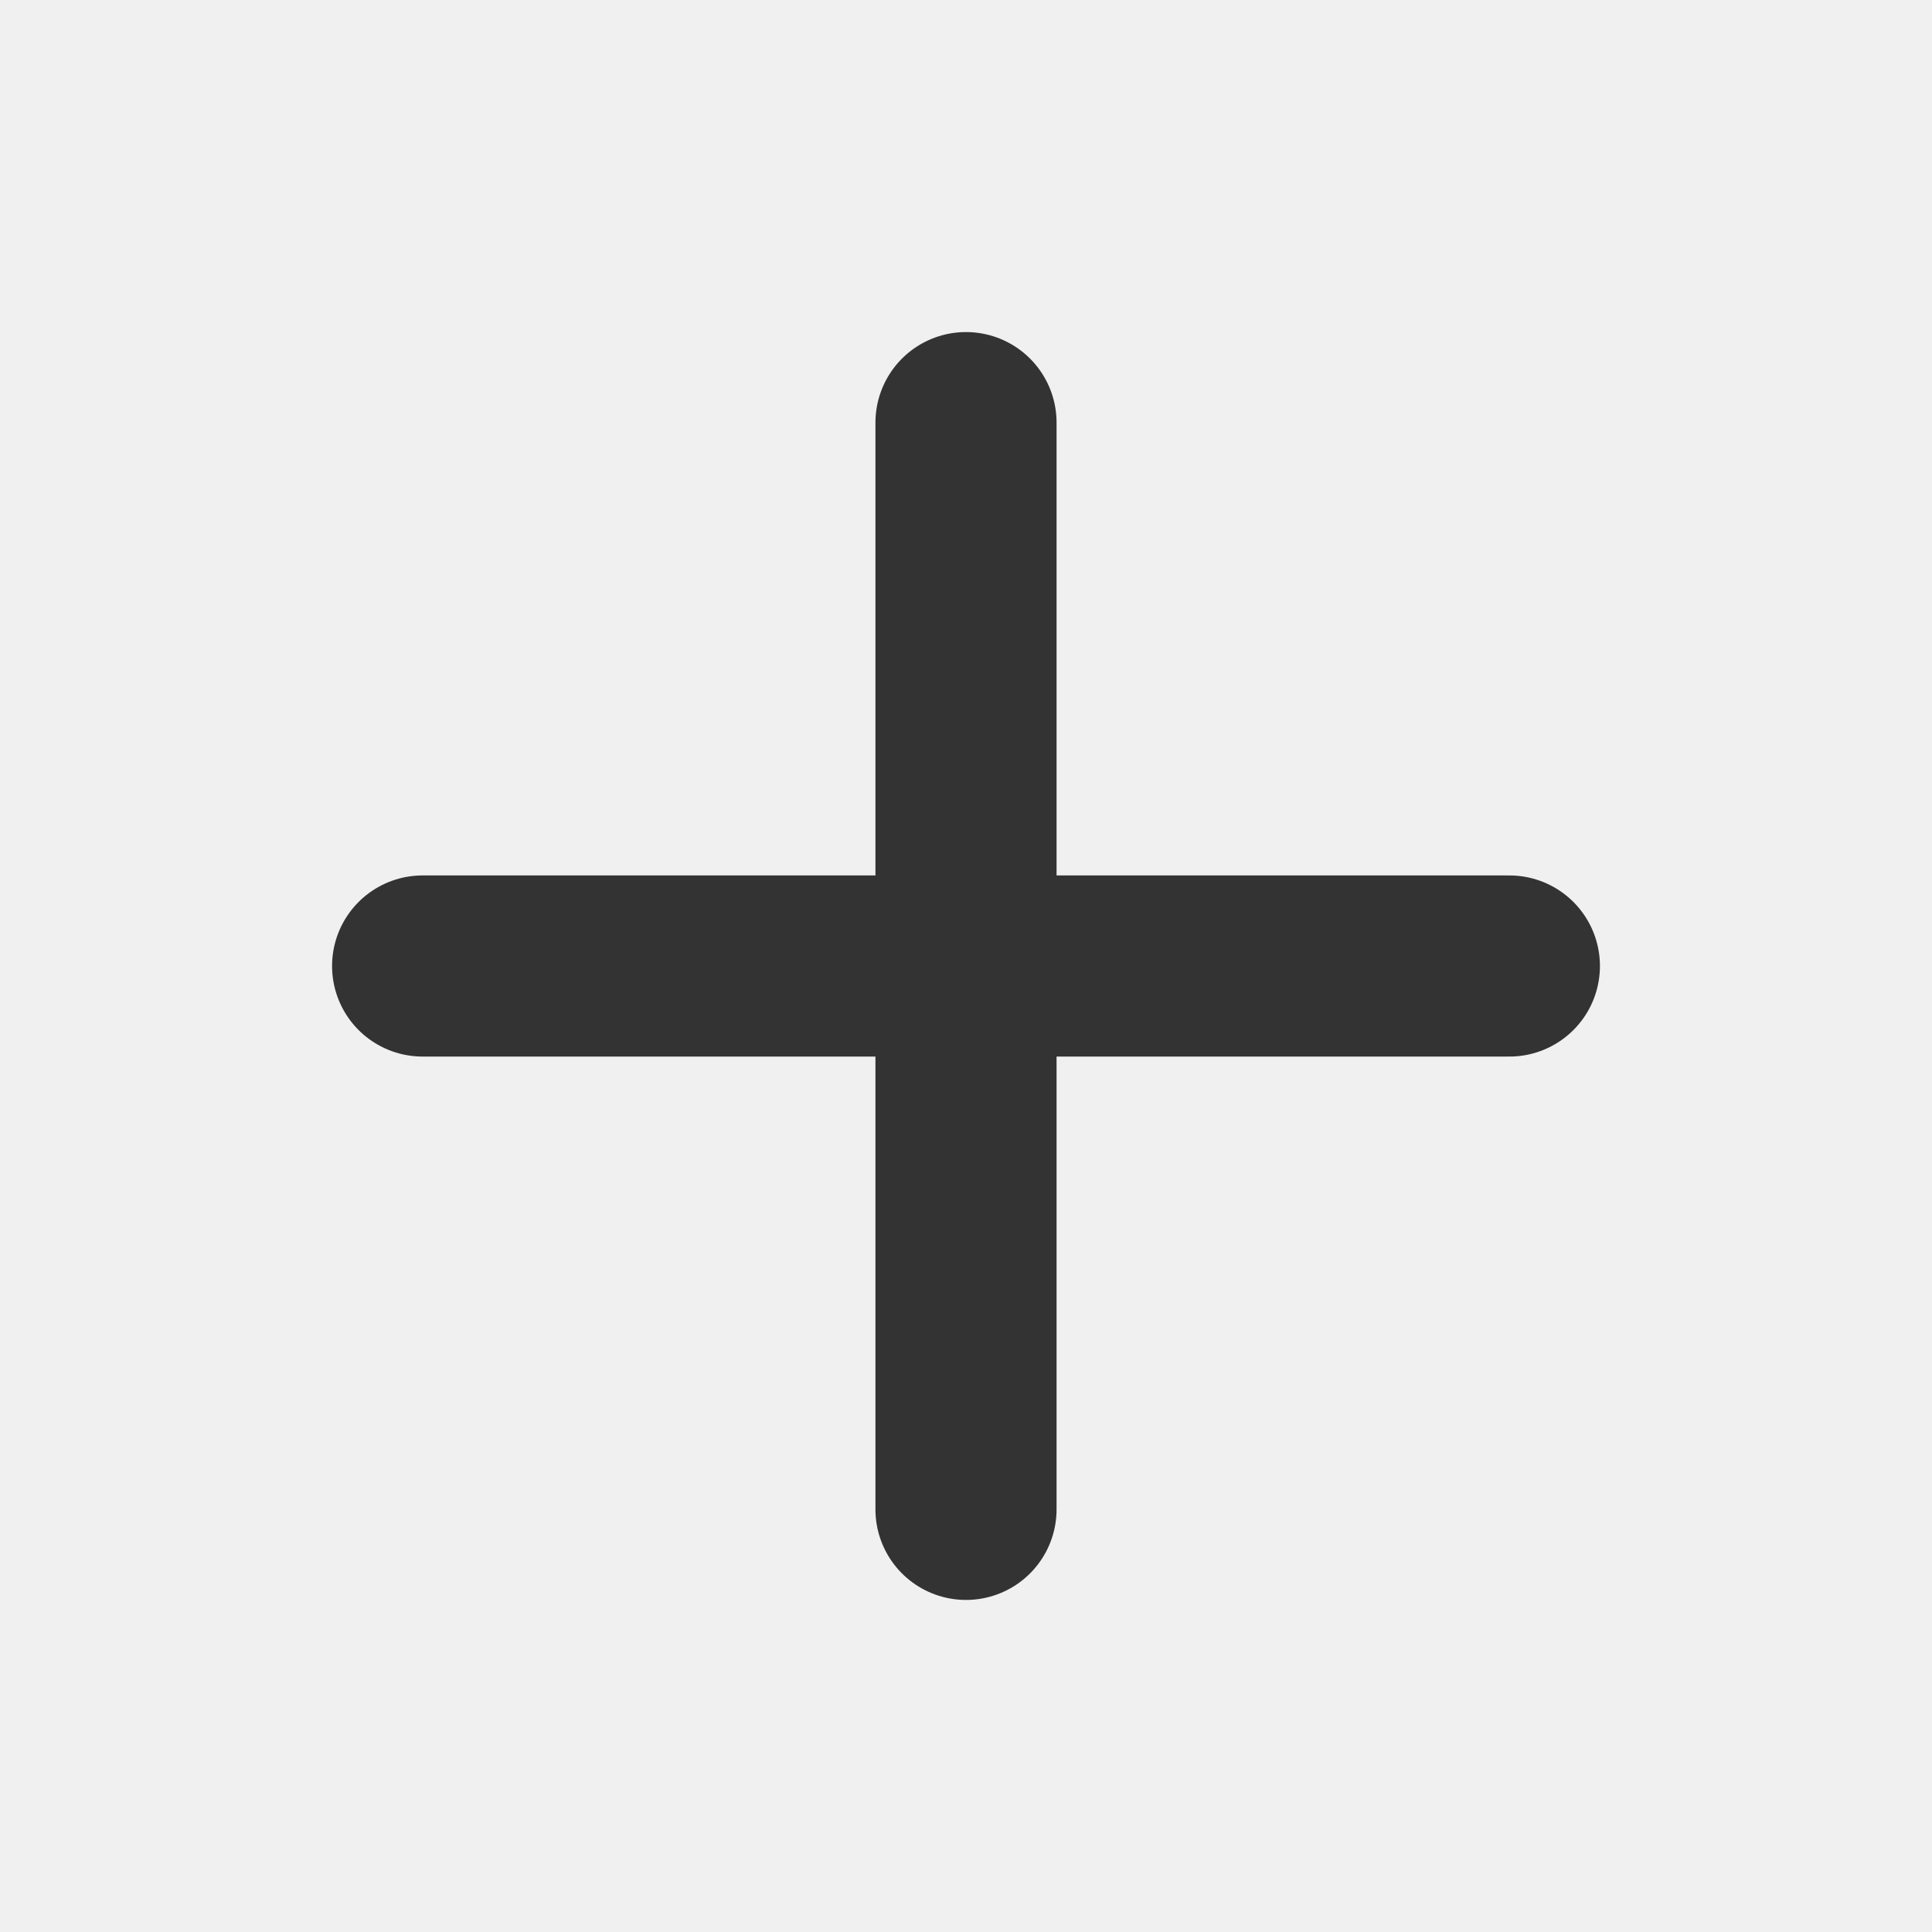
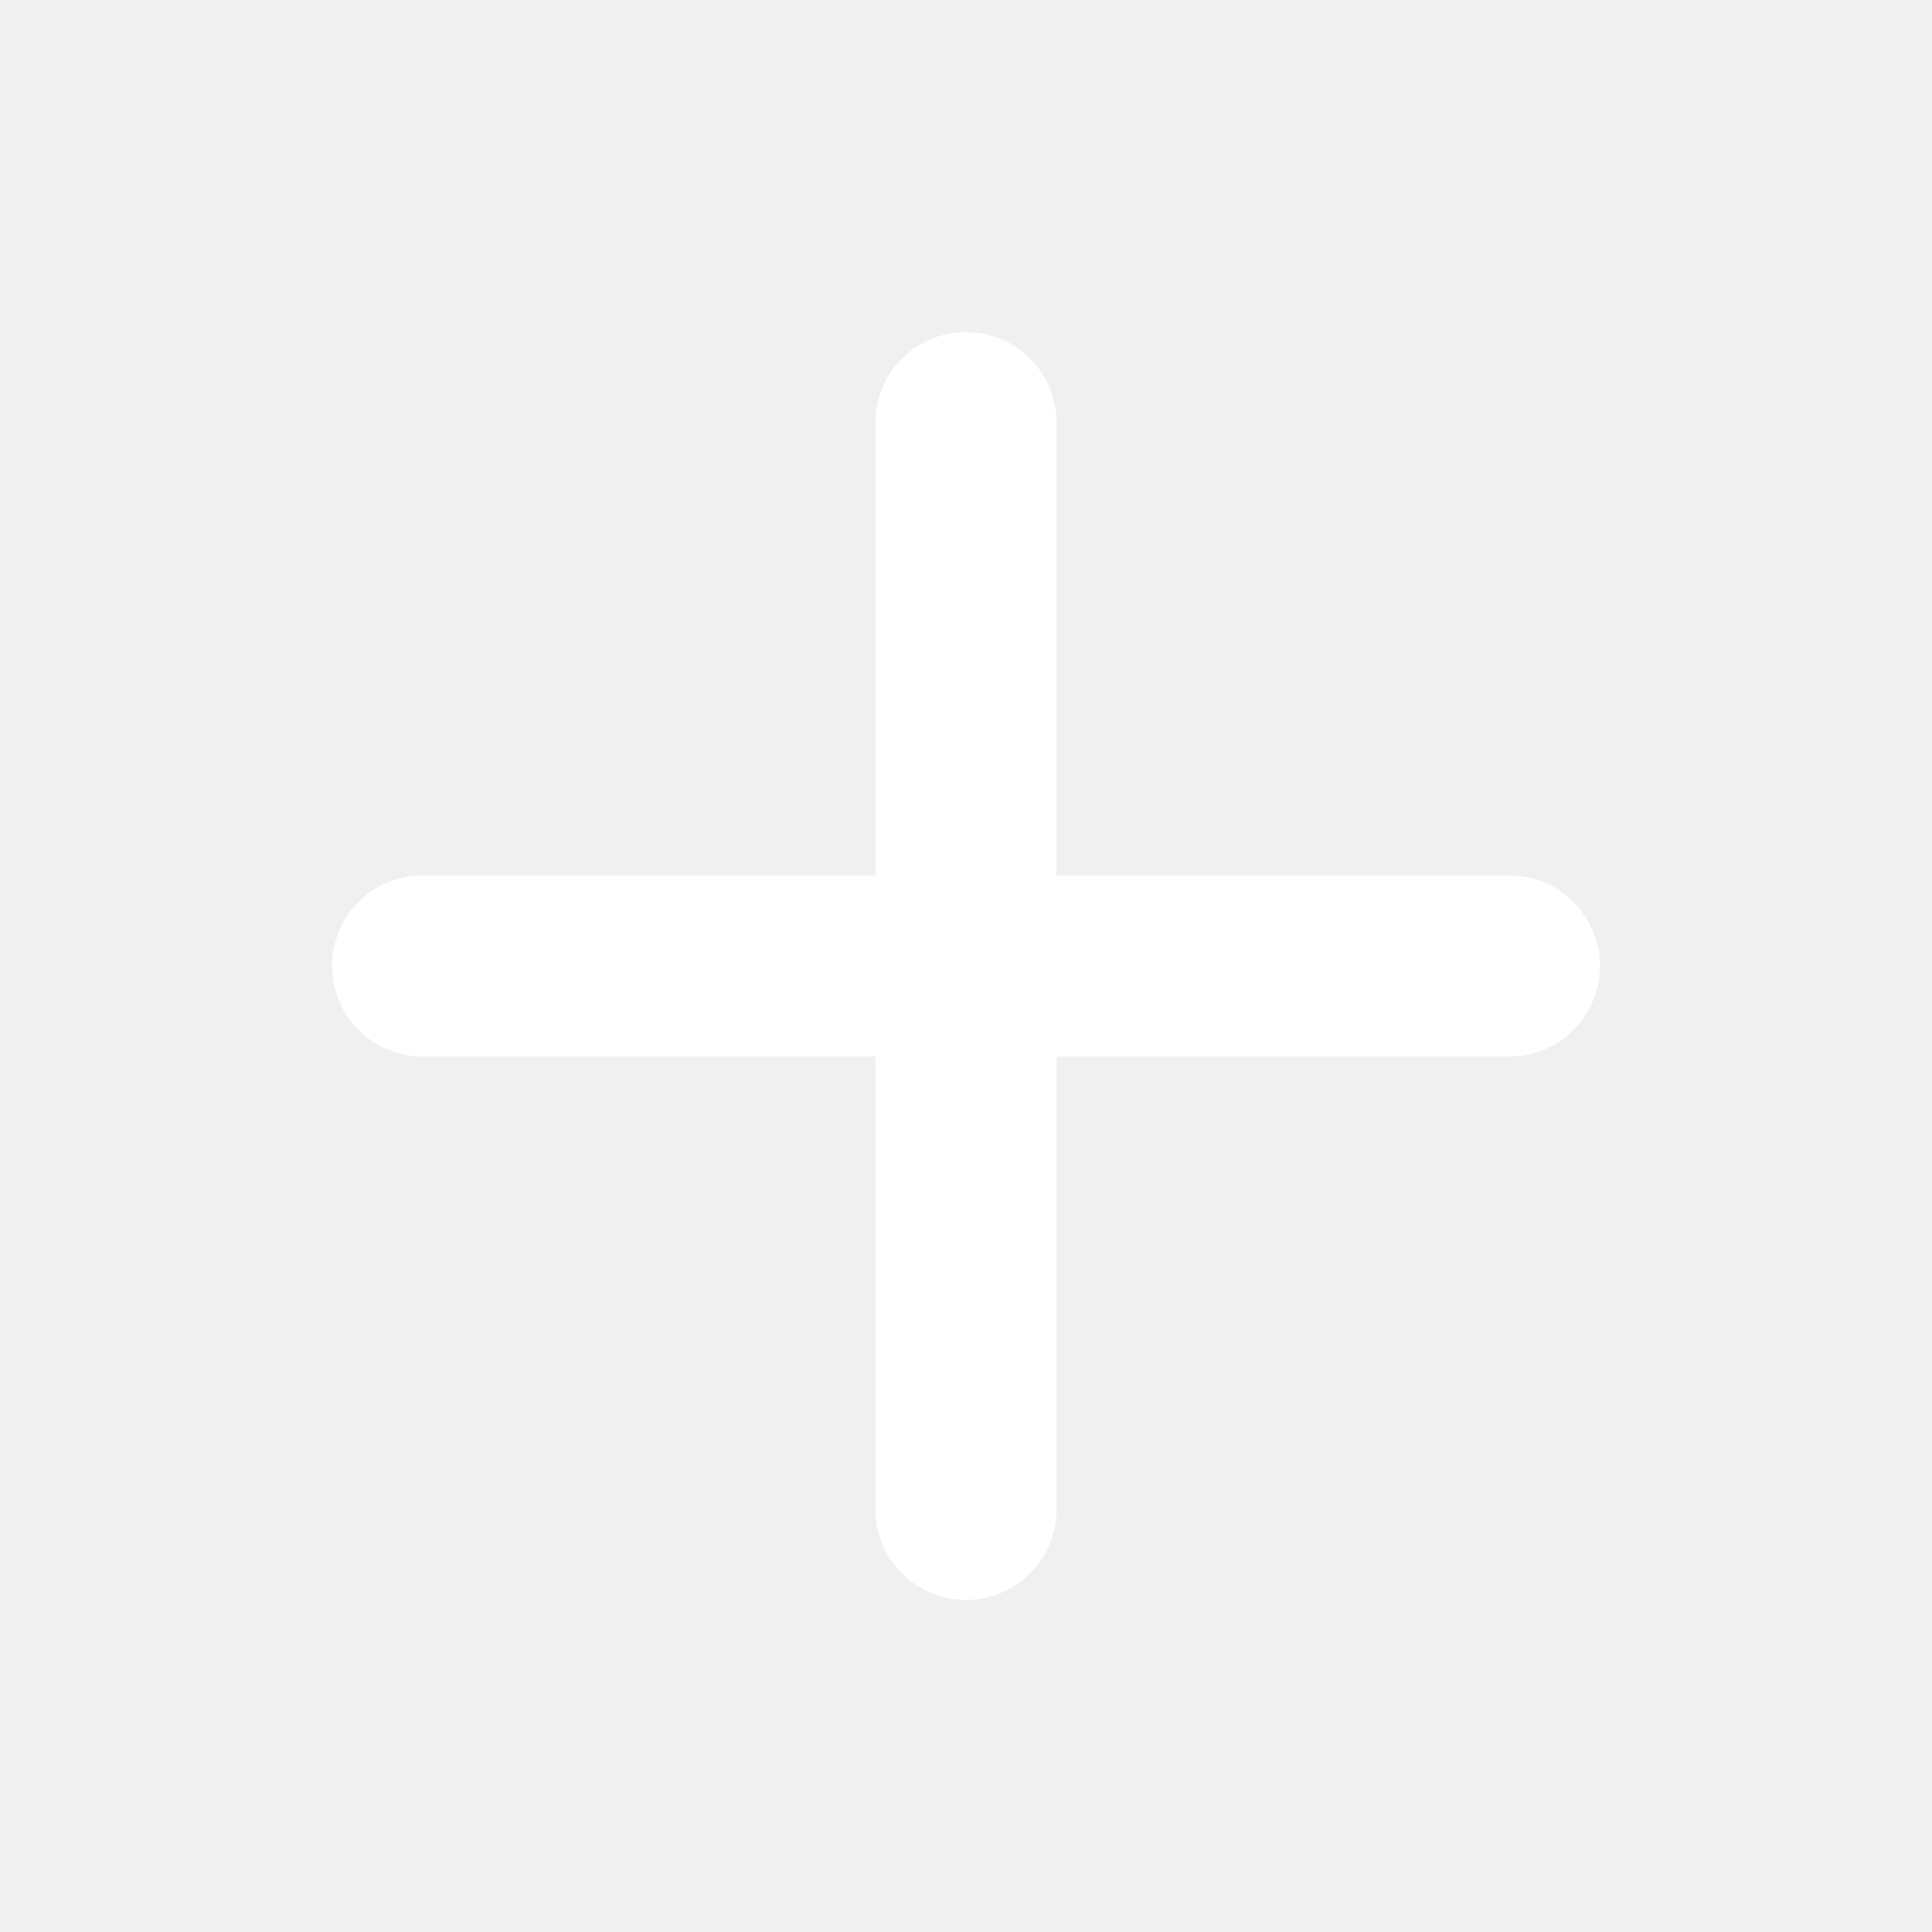
<svg xmlns="http://www.w3.org/2000/svg" width="512" height="512" viewBox="0 0 512 512">
-   <path fill="none" stroke="#333" stroke-linecap="round" stroke-linejoin="round" stroke-width="48" d="M256 112v288M400 256H112" />
+   <path fill="none" stroke="white" stroke-linecap="round" stroke-linejoin="round" stroke-width="48" d="M256 112v288M400 256H112" />
</svg>
